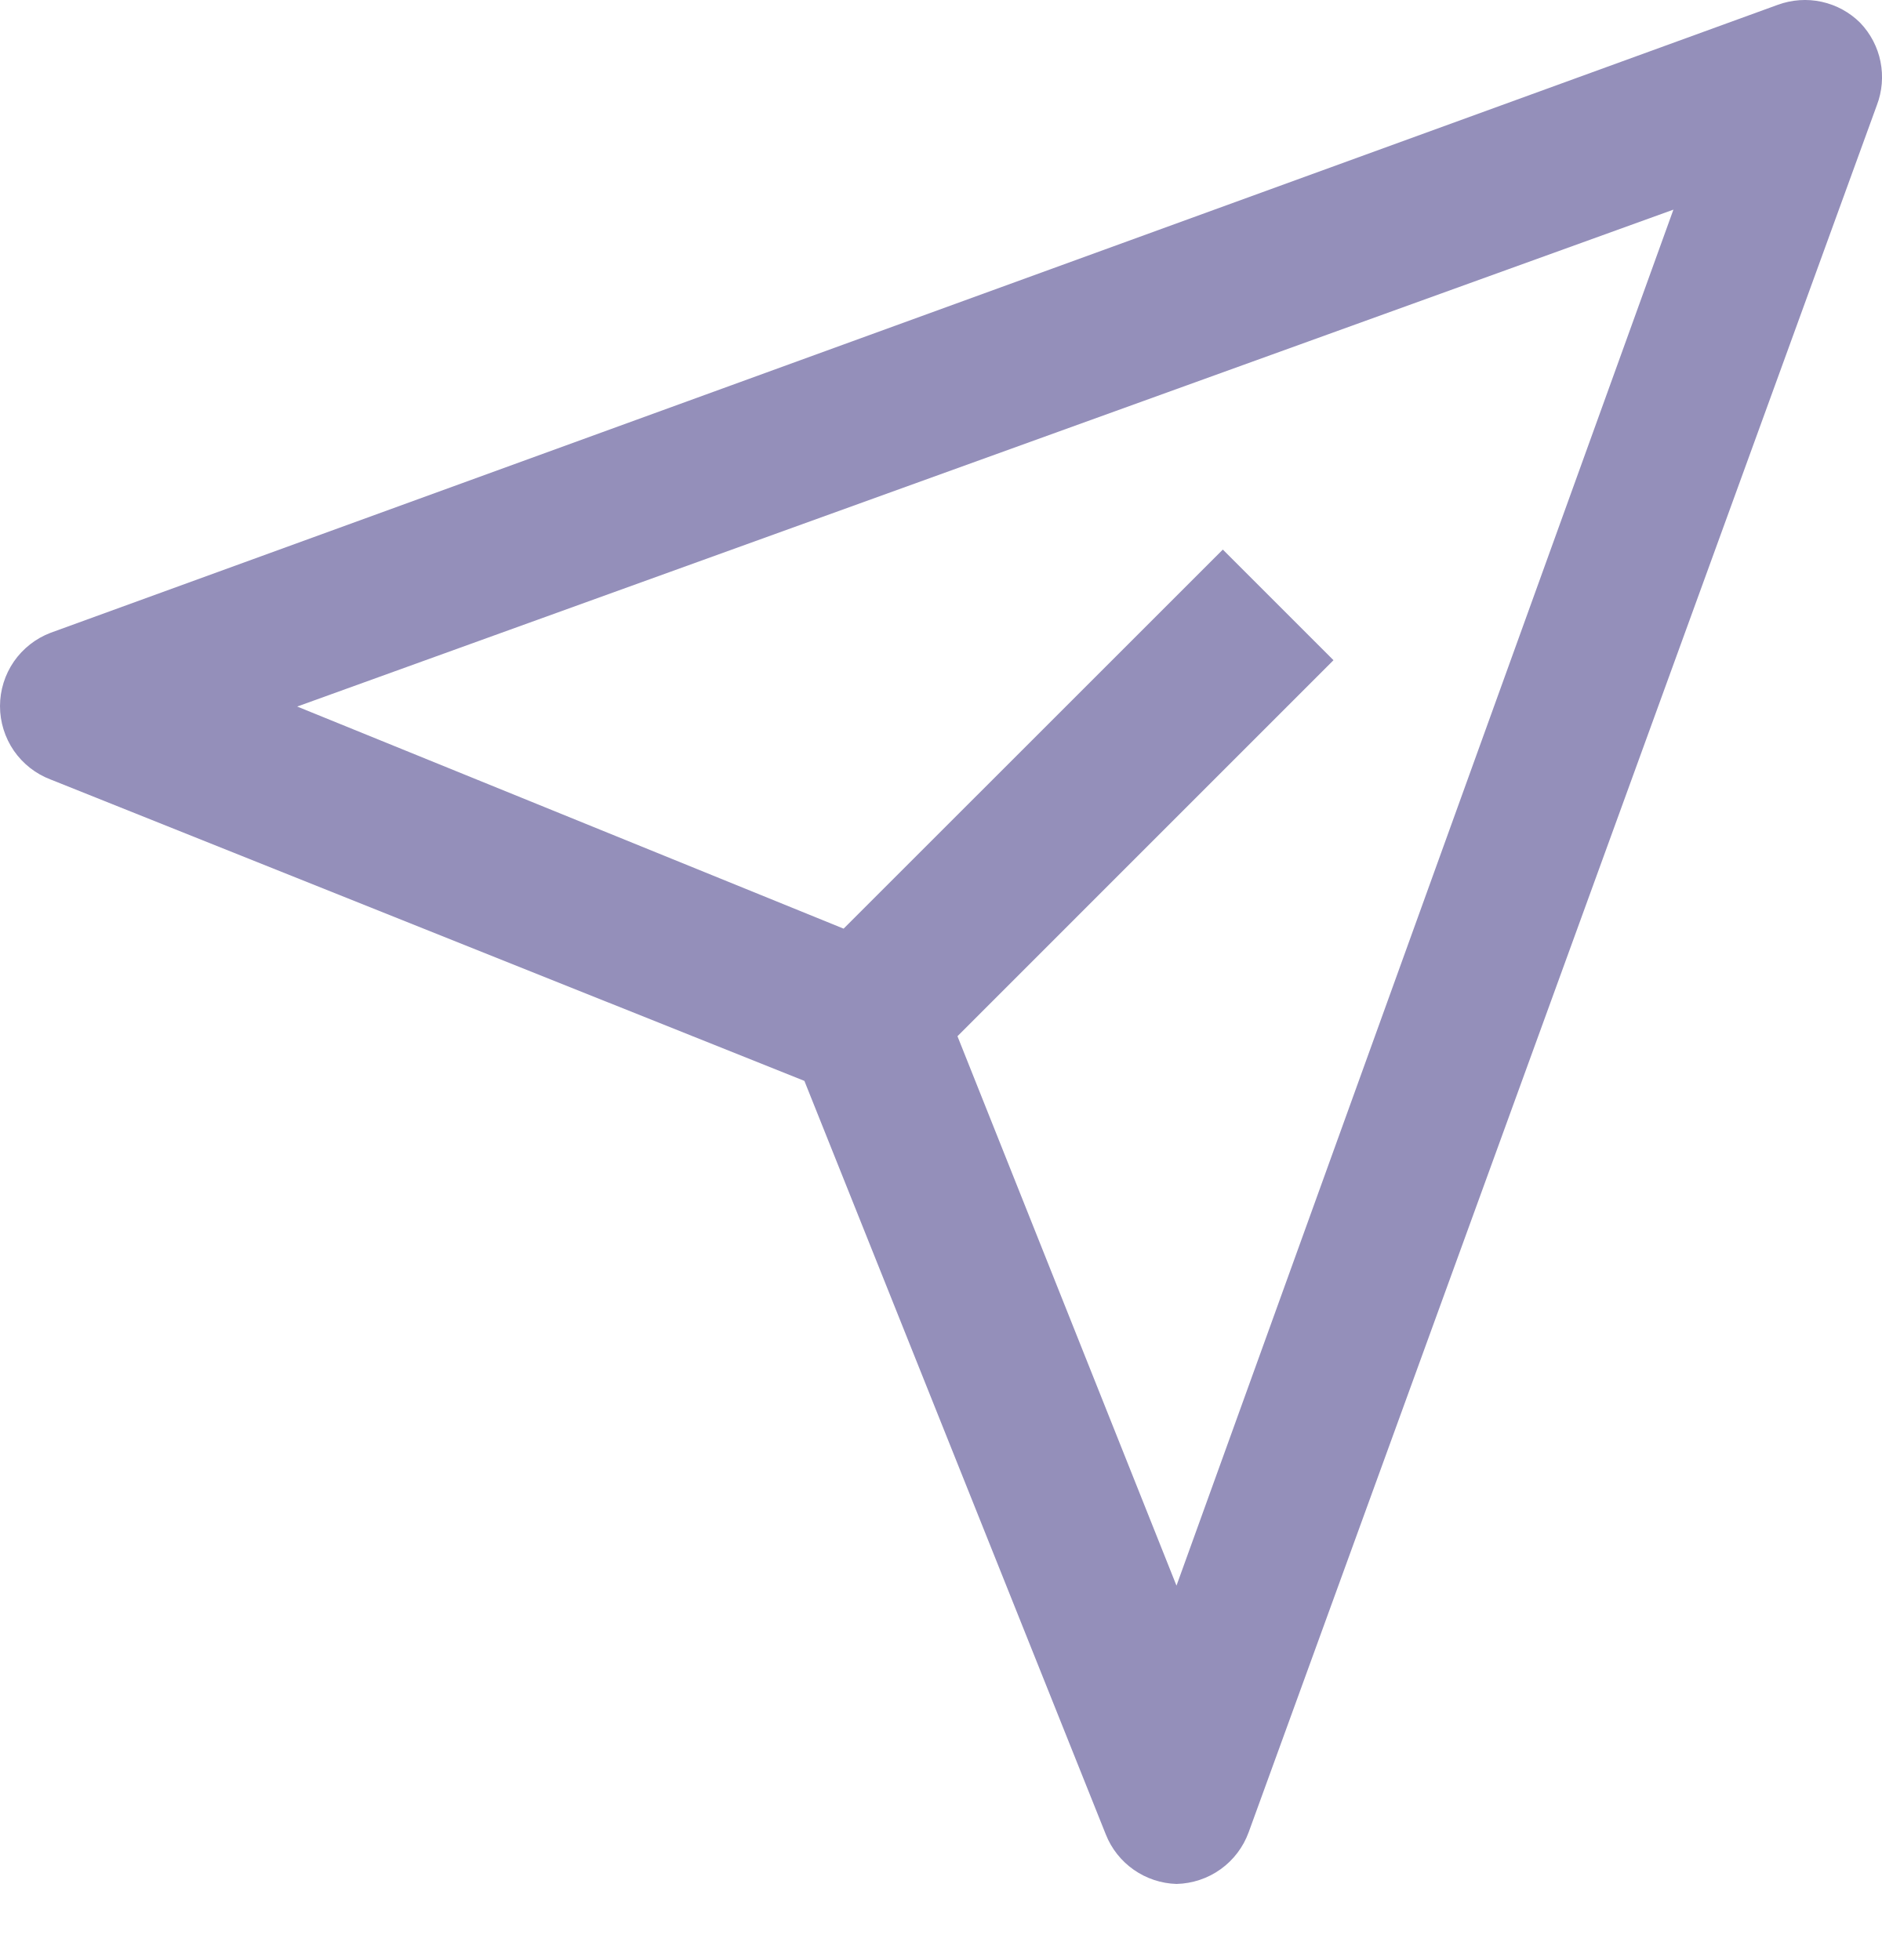
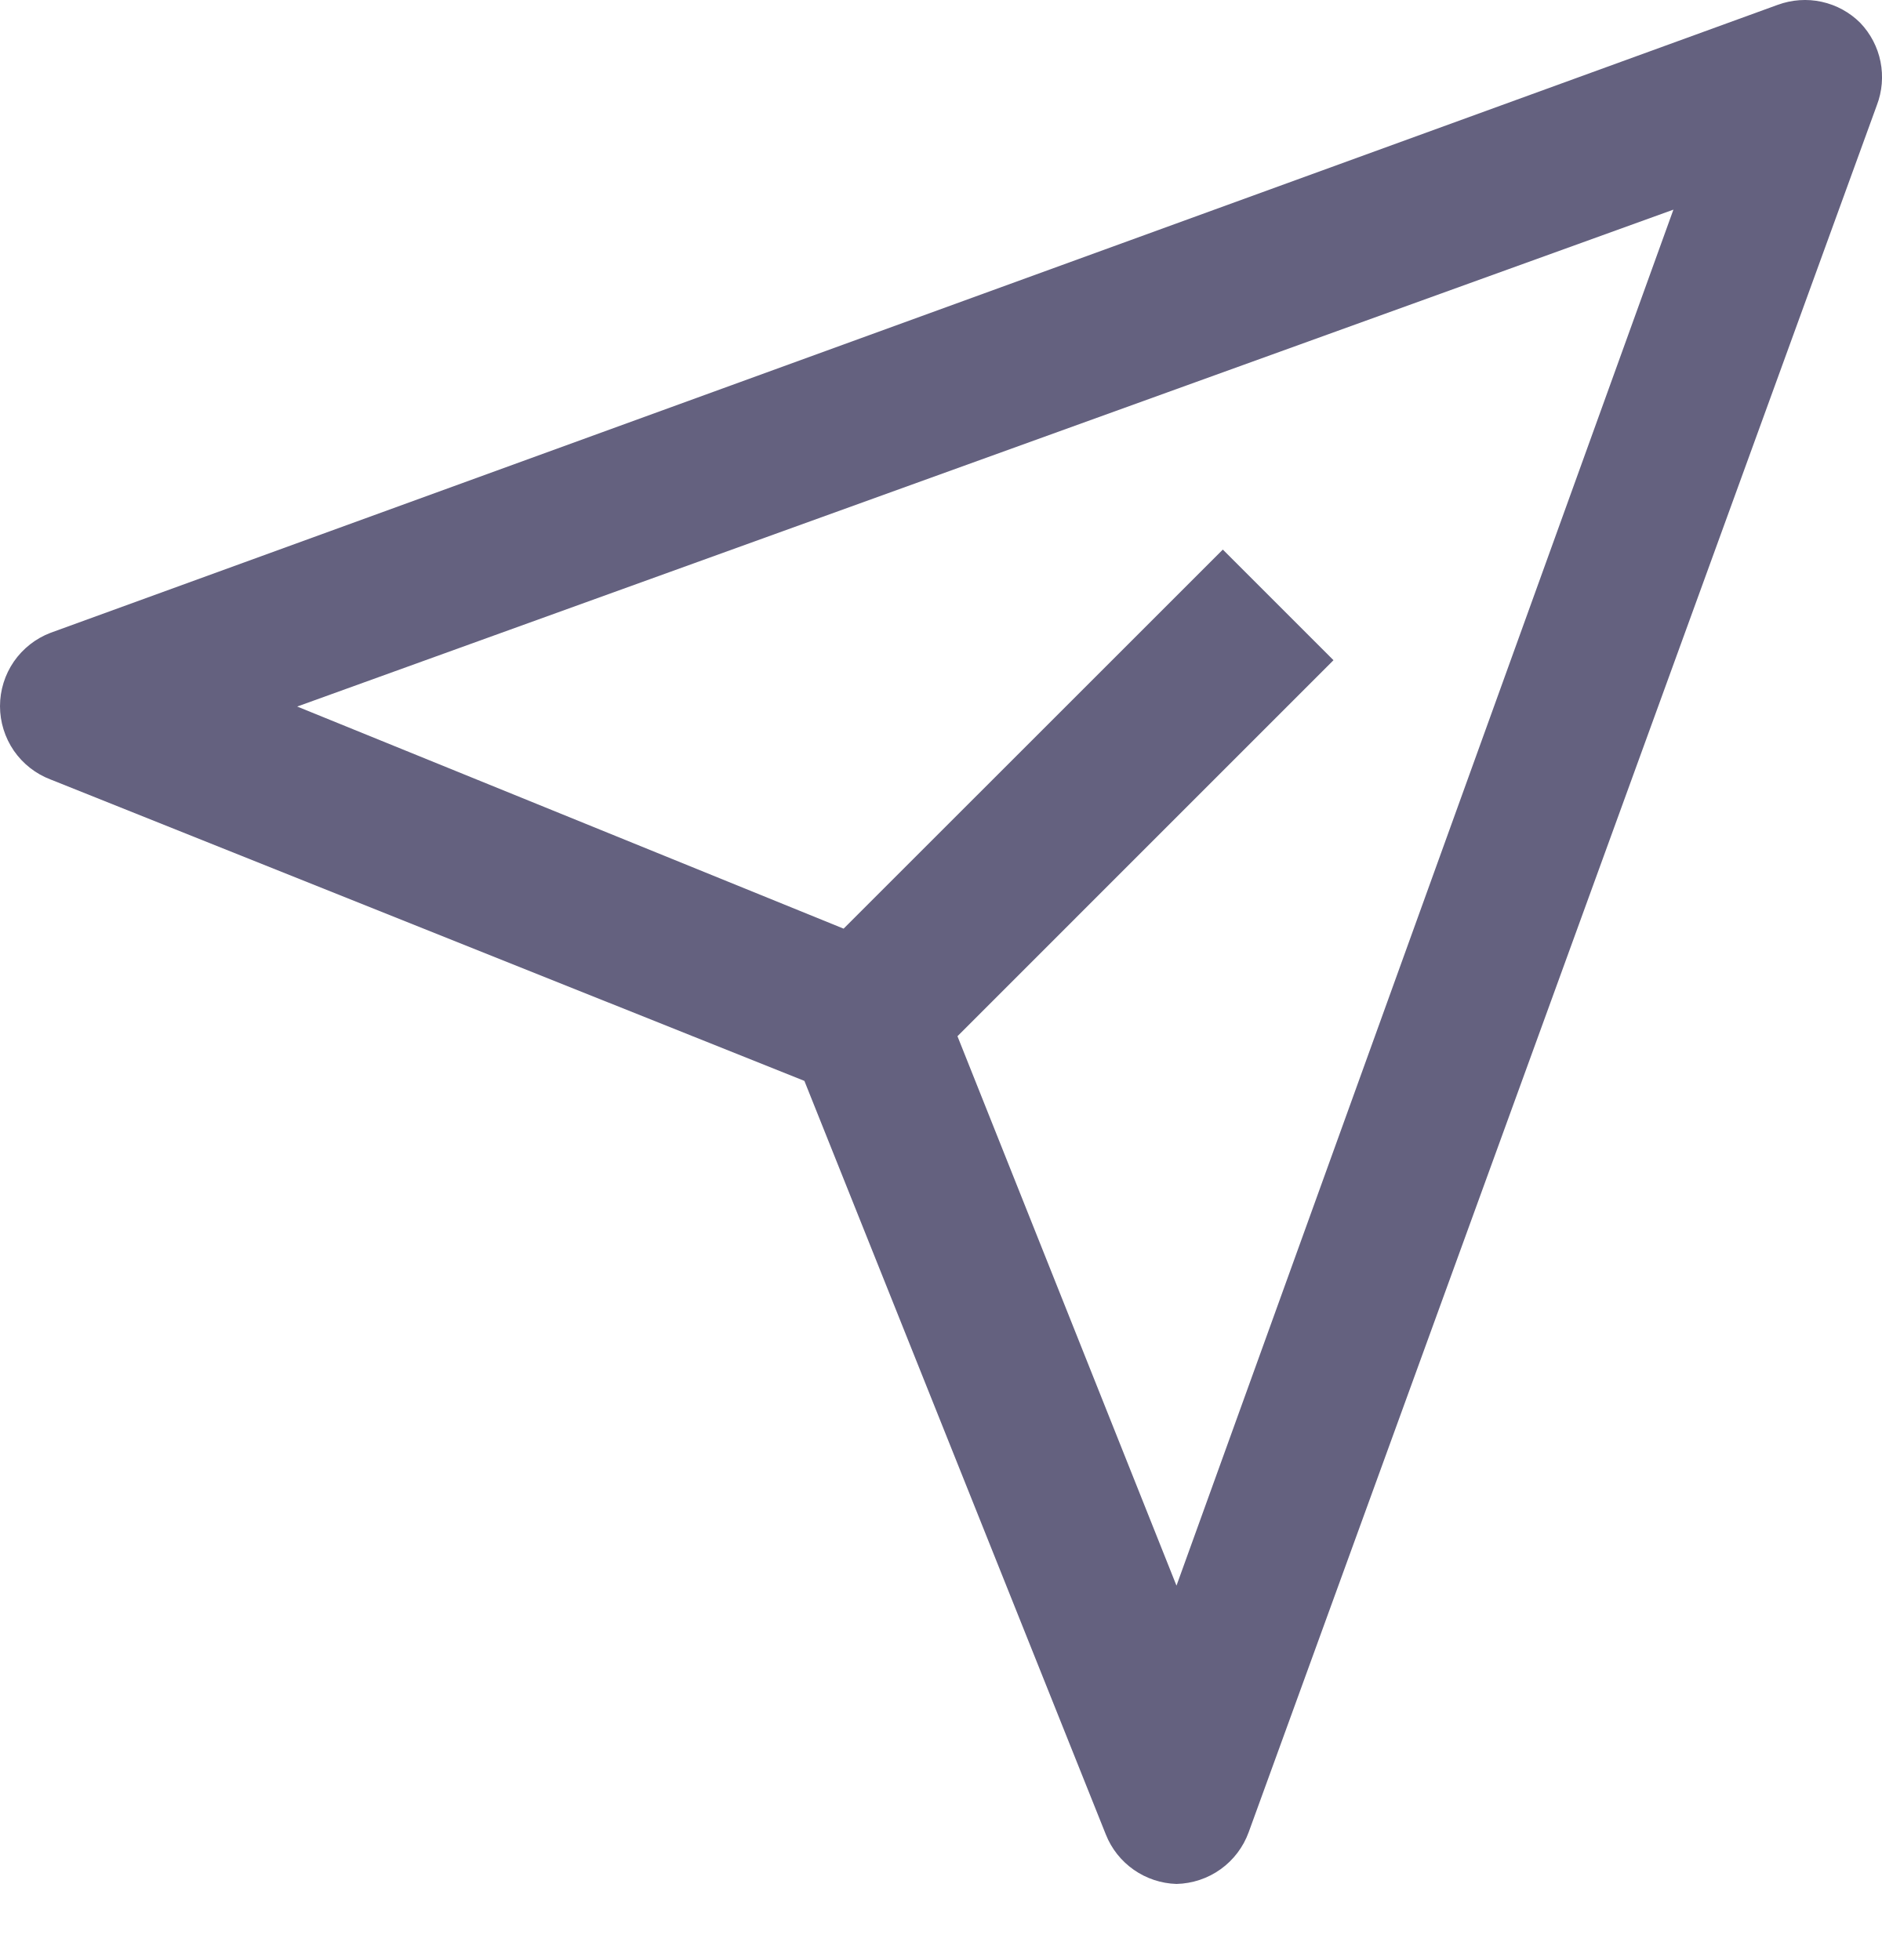
<svg xmlns="http://www.w3.org/2000/svg" width="24" height="25" viewBox="0 0 24 25" fill="none">
-   <path d="M23.723 0.292C23.588 0.157 23.418 0.064 23.231 0.023C23.045 -0.018 22.851 -0.004 22.672 0.061L0.646 8.071C0.456 8.143 0.293 8.271 0.177 8.438C0.062 8.605 0 8.804 0 9.007C0 9.21 0.062 9.408 0.177 9.576C0.293 9.743 0.456 9.871 0.646 9.943L10.258 13.787L14.102 23.399C14.174 23.581 14.298 23.737 14.458 23.849C14.618 23.961 14.808 24.024 15.003 24.03C15.205 24.025 15.402 23.96 15.566 23.842C15.731 23.724 15.855 23.559 15.924 23.369L23.934 1.343C24.002 1.166 24.018 0.973 23.981 0.787C23.944 0.601 23.854 0.429 23.723 0.292ZM15.003 20.225L12.21 13.217L17.005 8.421L15.594 7.01L10.758 11.845L3.79 9.012L21.34 2.674L15.003 20.225Z" fill="#948FBA" />
+   <path d="M23.723 0.292C23.588 0.157 23.418 0.064 23.231 0.023C23.045 -0.018 22.851 -0.004 22.672 0.061L0.646 8.071C0.456 8.143 0.293 8.271 0.177 8.438C0.062 8.605 0 8.804 0 9.007C0 9.21 0.062 9.408 0.177 9.576C0.293 9.743 0.456 9.871 0.646 9.943L10.258 13.787L14.102 23.399C14.174 23.581 14.298 23.737 14.458 23.849C14.618 23.961 14.808 24.024 15.003 24.03C15.205 24.025 15.402 23.96 15.566 23.842C15.731 23.724 15.855 23.559 15.924 23.369L23.934 1.343C24.002 1.166 24.018 0.973 23.981 0.787C23.944 0.601 23.854 0.429 23.723 0.292ZM15.003 20.225L12.21 13.217L17.005 8.421L15.594 7.01L10.758 11.845L3.79 9.012L21.34 2.674L15.003 20.225Z" fill="#64617F" />
</svg>
